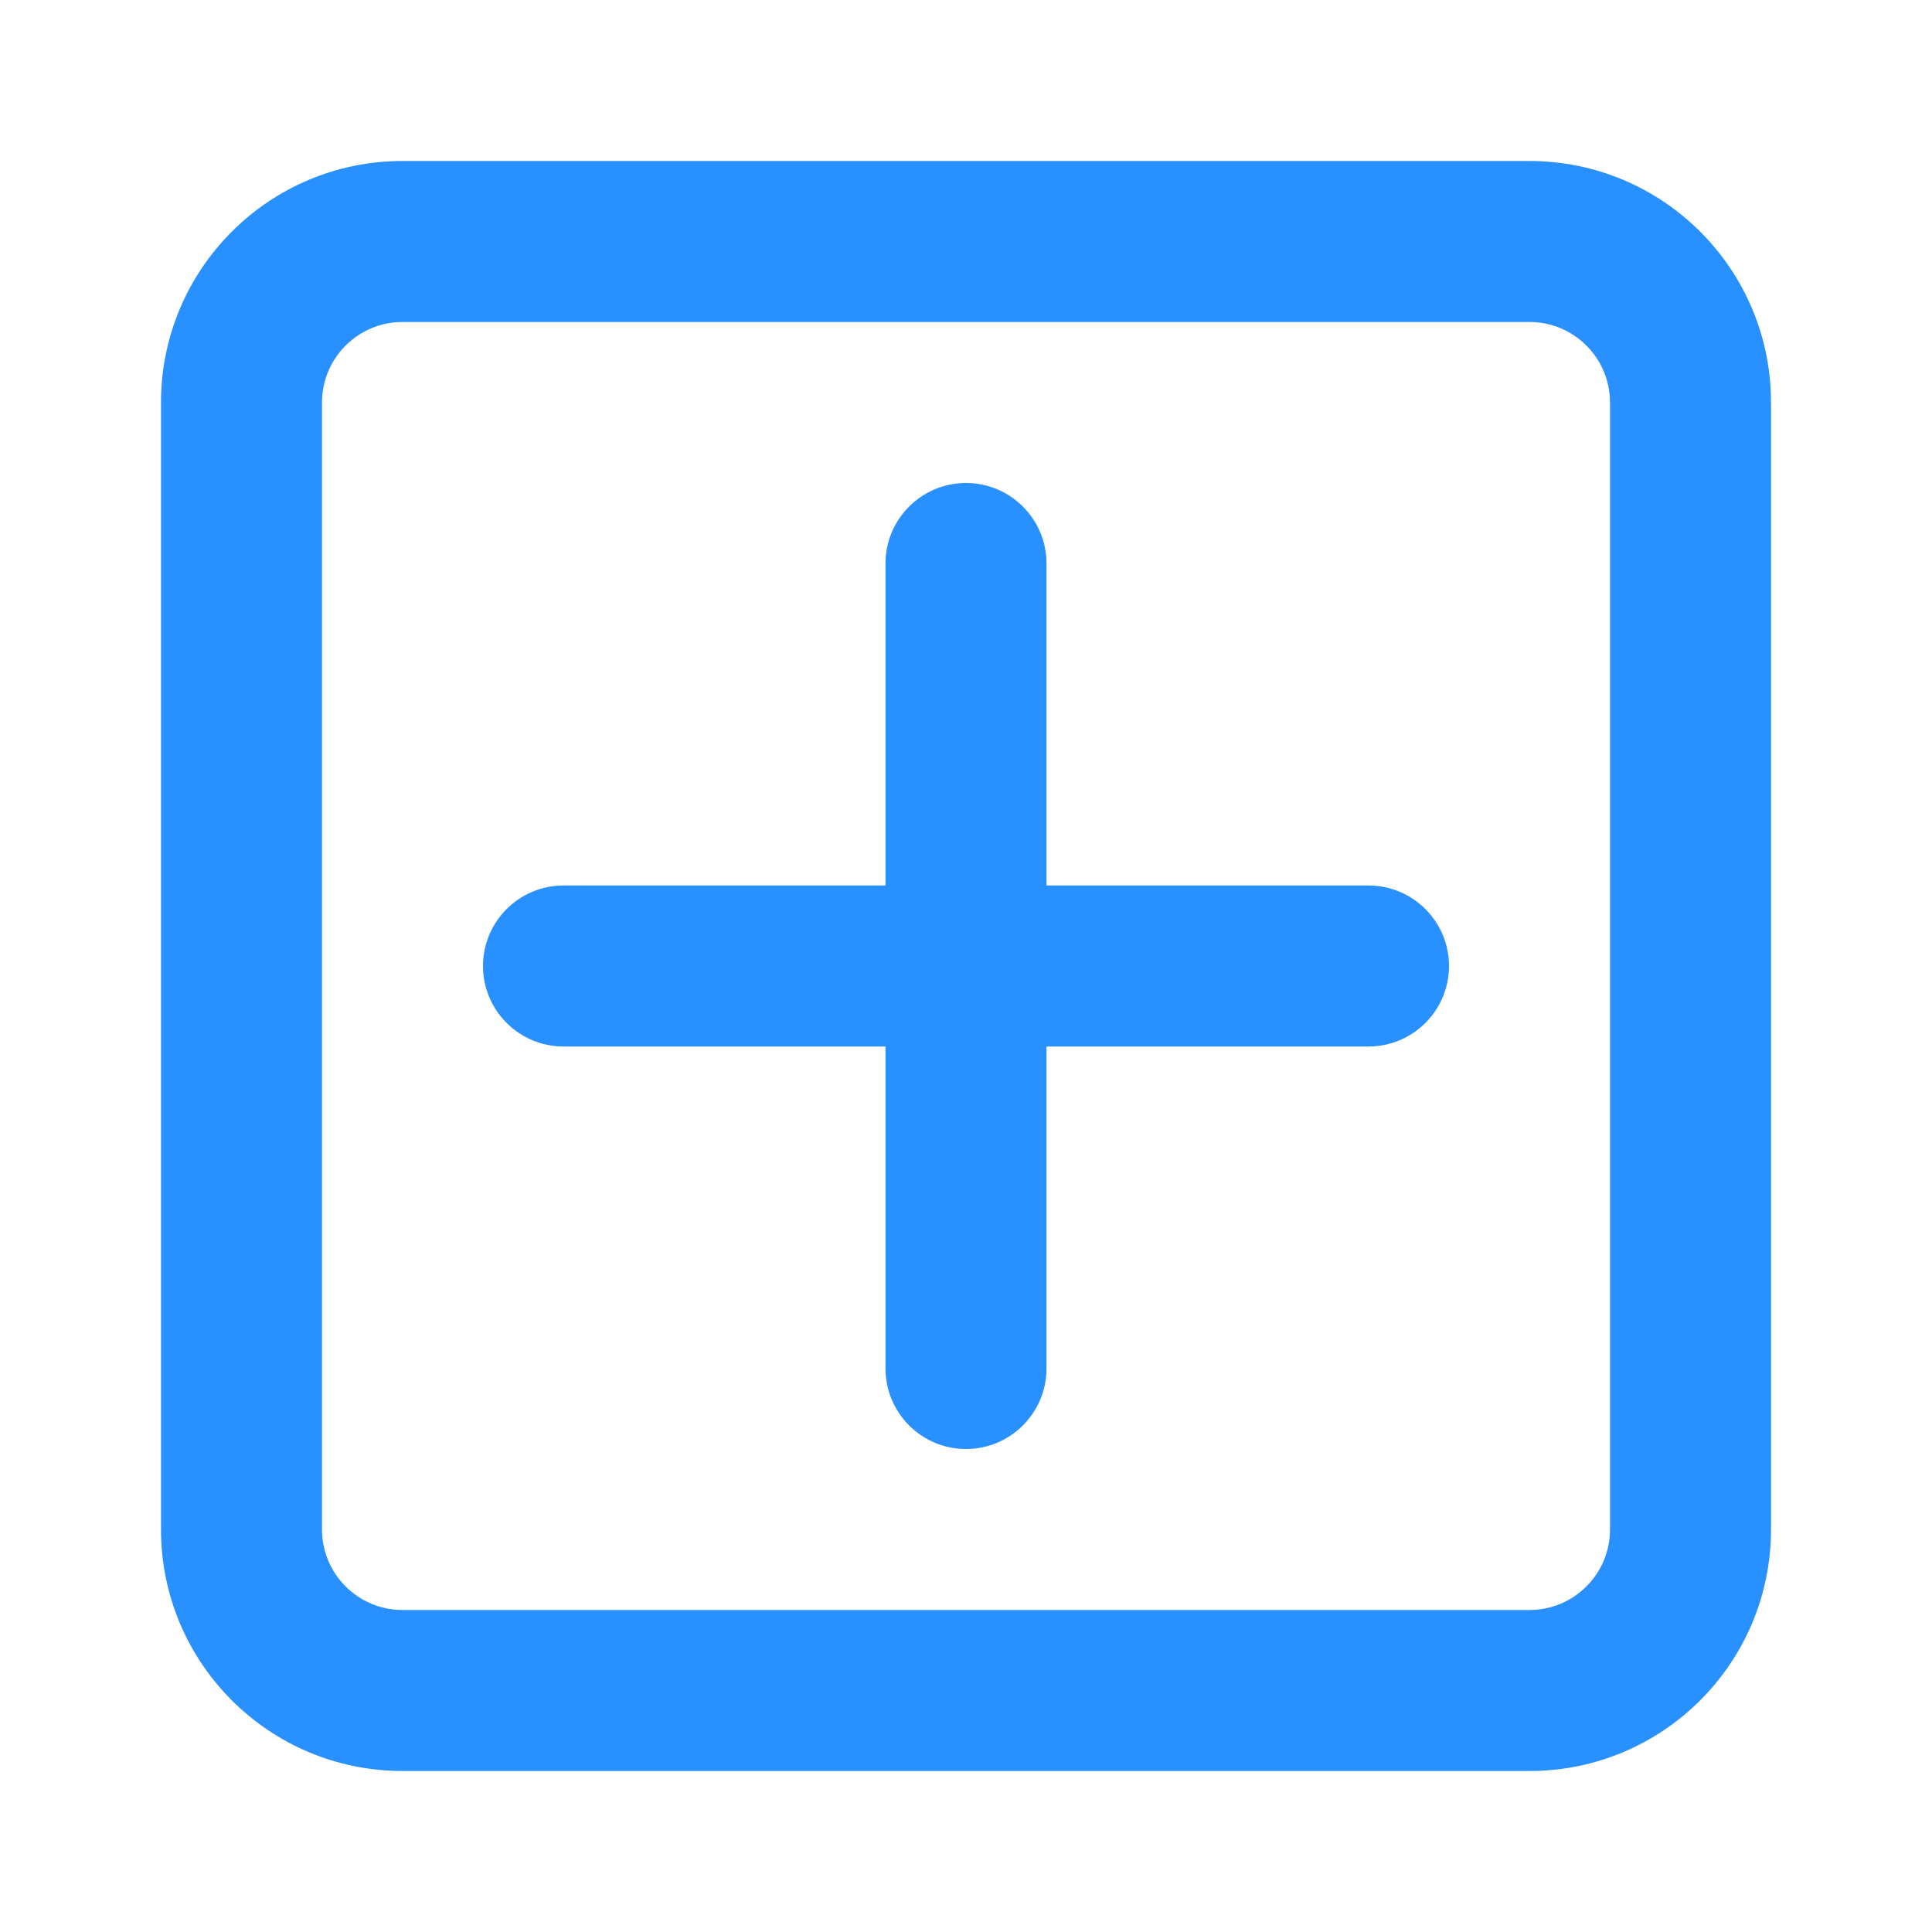
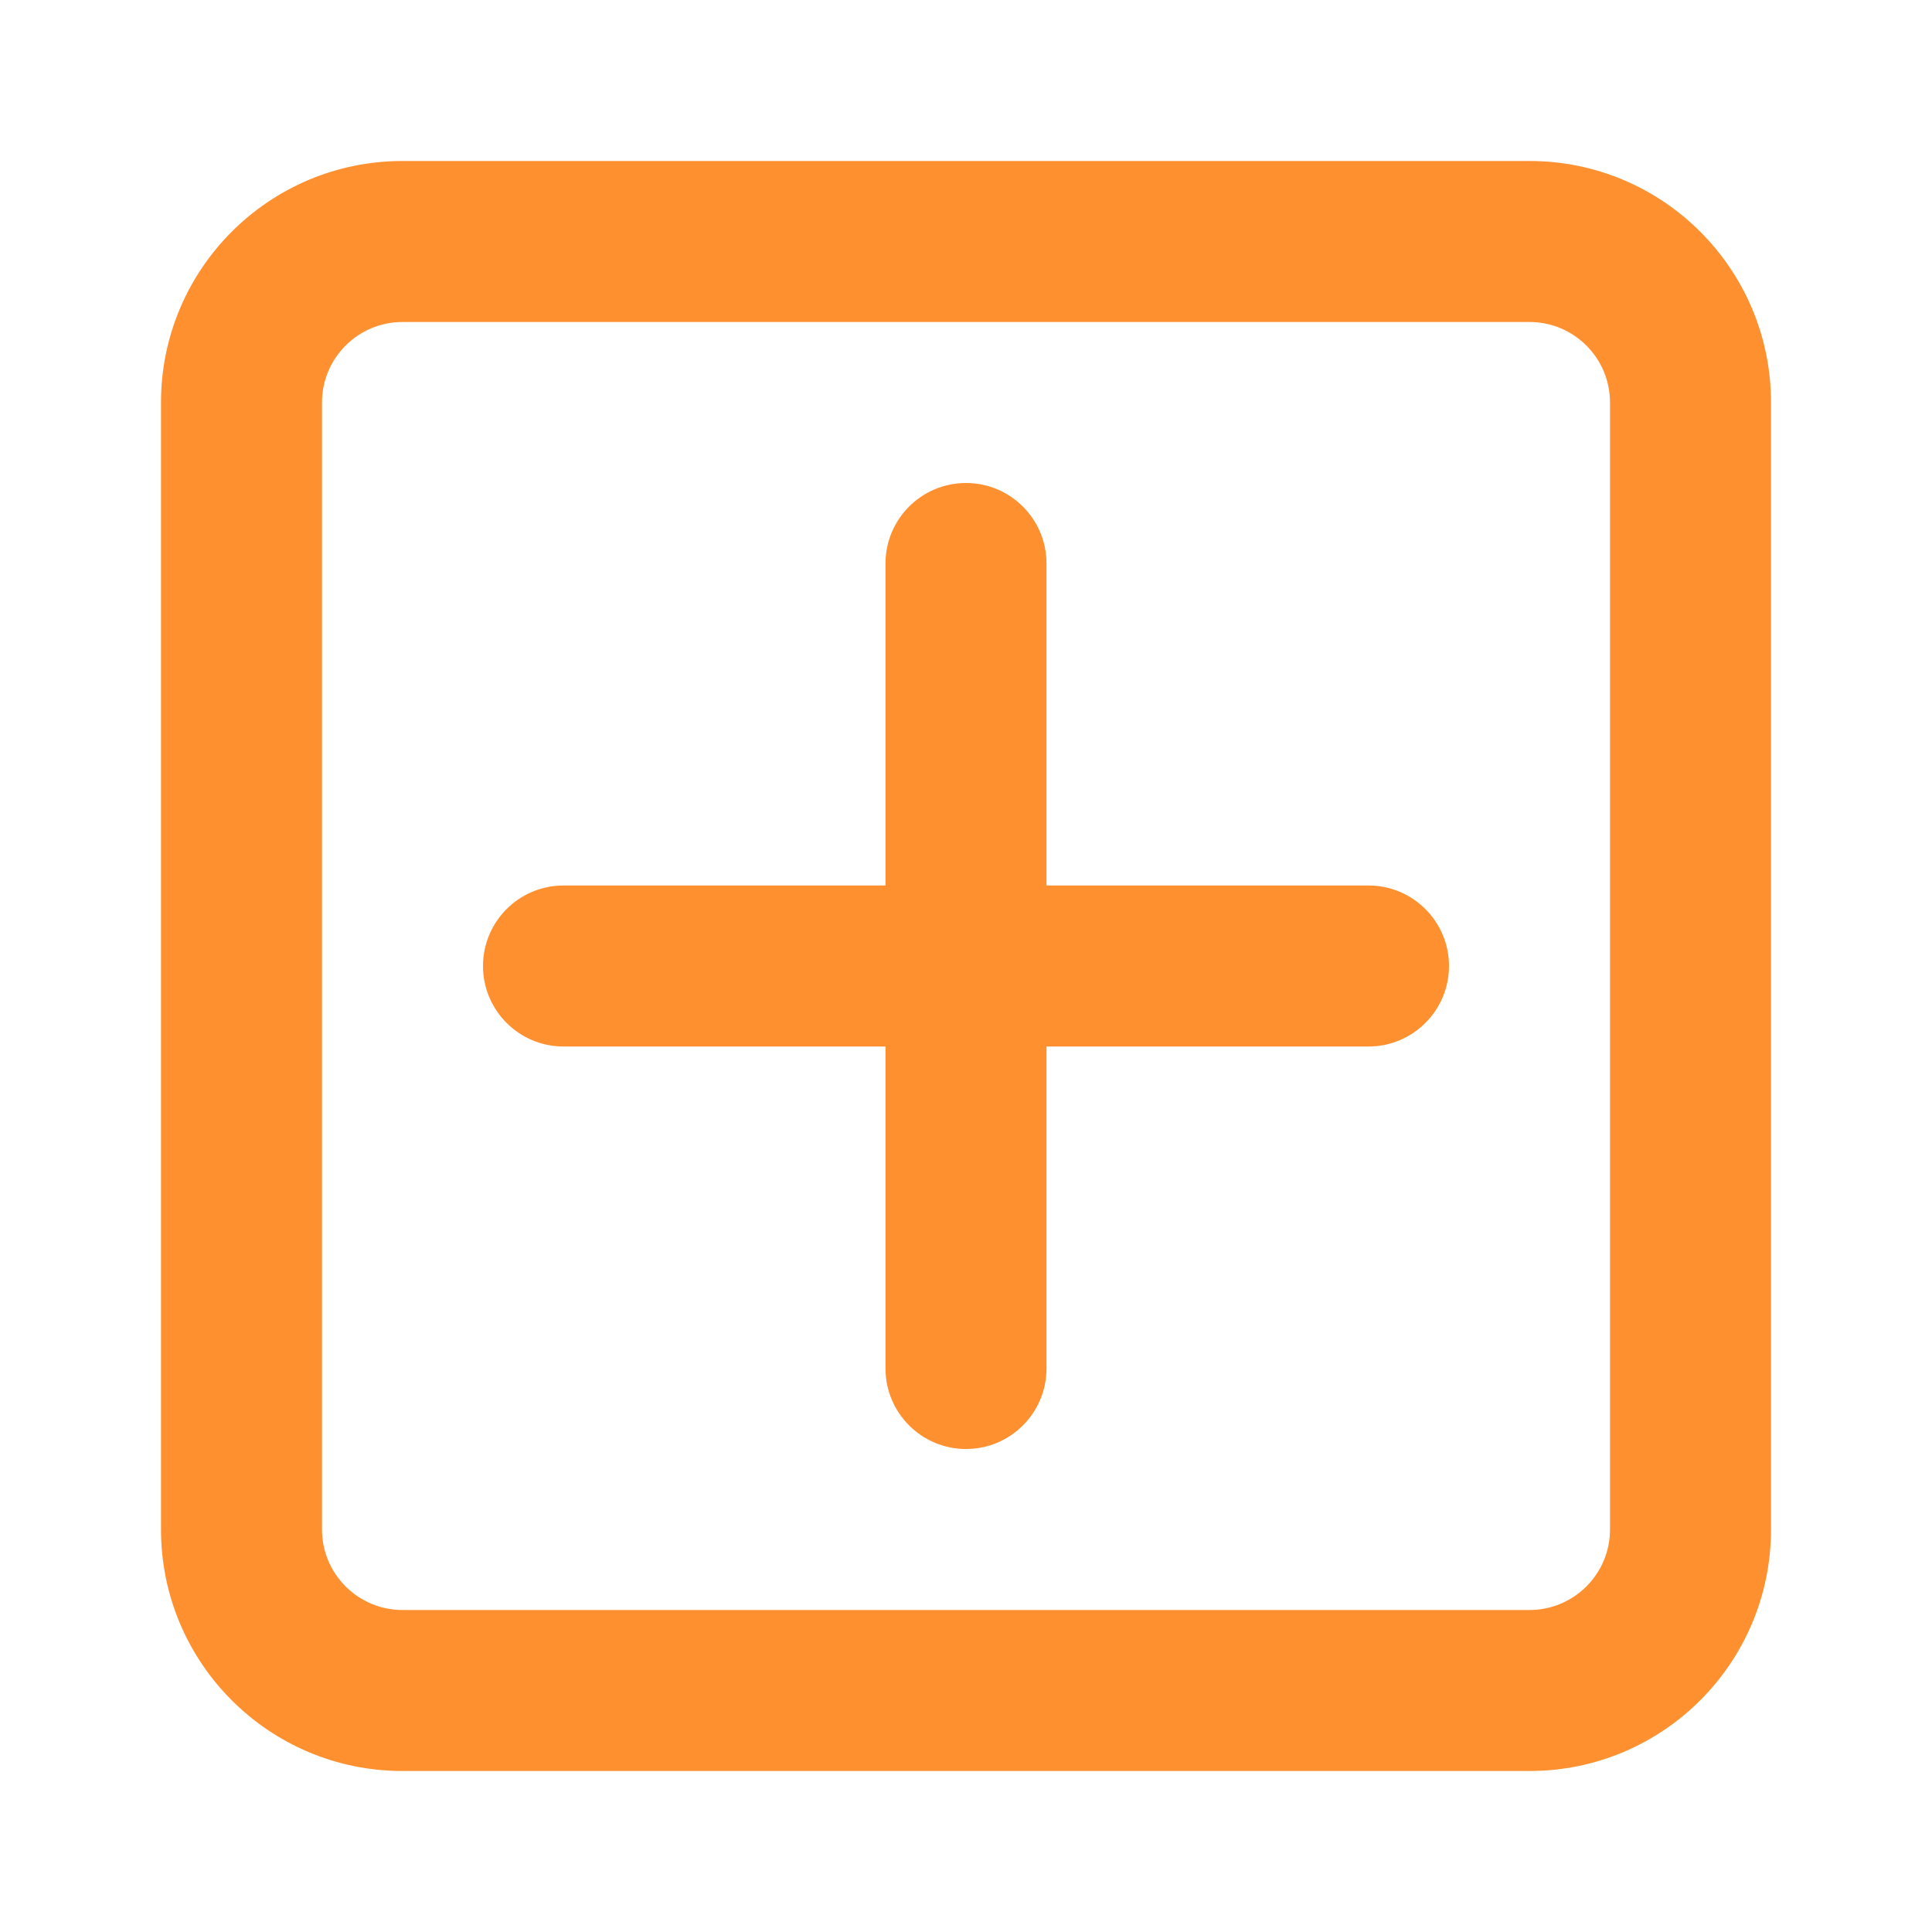
<svg xmlns="http://www.w3.org/2000/svg" width="24" height="24" viewBox="0 0 24 24" fill="none">
-   <path d="M12 6C12.552 6 13 6.448 13 7V11H17C17.552 11 18 11.448 18 12C18 12.552 17.552 13 17 13H13V17C13 17.552 12.552 18 12 18C11.448 18 11 17.552 11 17V13H7C6.448 13 6 12.552 6 12C6 11.448 6.448 11 7 11H11V7C11 6.448 11.448 6 12 6Z" fill="#2990ff" />
-   <path fill-rule="evenodd" clip-rule="evenodd" d="M5 22C3.343 22 2 20.657 2 19V5C2 3.343 3.343 2 5 2H19C20.657 2 22 3.343 22 5V19C22 20.657 20.657 22 19 22H5ZM4 19C4 19.552 4.448 20 5 20H19C19.552 20 20 19.552 20 19V5C20 4.448 19.552 4 19 4H5C4.448 4 4 4.448 4 5V19Z" fill="#2990ff" />
+   <path d="M12 6C12.552 6 13 6.448 13 7V11H17C17.552 11 18 11.448 18 12C18 12.552 17.552 13 17 13H13V17C13 17.552 12.552 18 12 18C11.448 18 11 17.552 11 17V13H7C6.448 13 6 12.552 6 12C6 11.448 6.448 11 7 11H11V7C11 6.448 11.448 6 12 6Z" fill="#fe9030" />
+   <path fill-rule="evenodd" clip-rule="evenodd" d="M5 22C3.343 22 2 20.657 2 19V5C2 3.343 3.343 2 5 2H19C20.657 2 22 3.343 22 5V19C22 20.657 20.657 22 19 22H5ZM4 19C4 19.552 4.448 20 5 20H19C19.552 20 20 19.552 20 19V5C20 4.448 19.552 4 19 4H5C4.448 4 4 4.448 4 5V19Z" fill="#fe9030" />
</svg>
